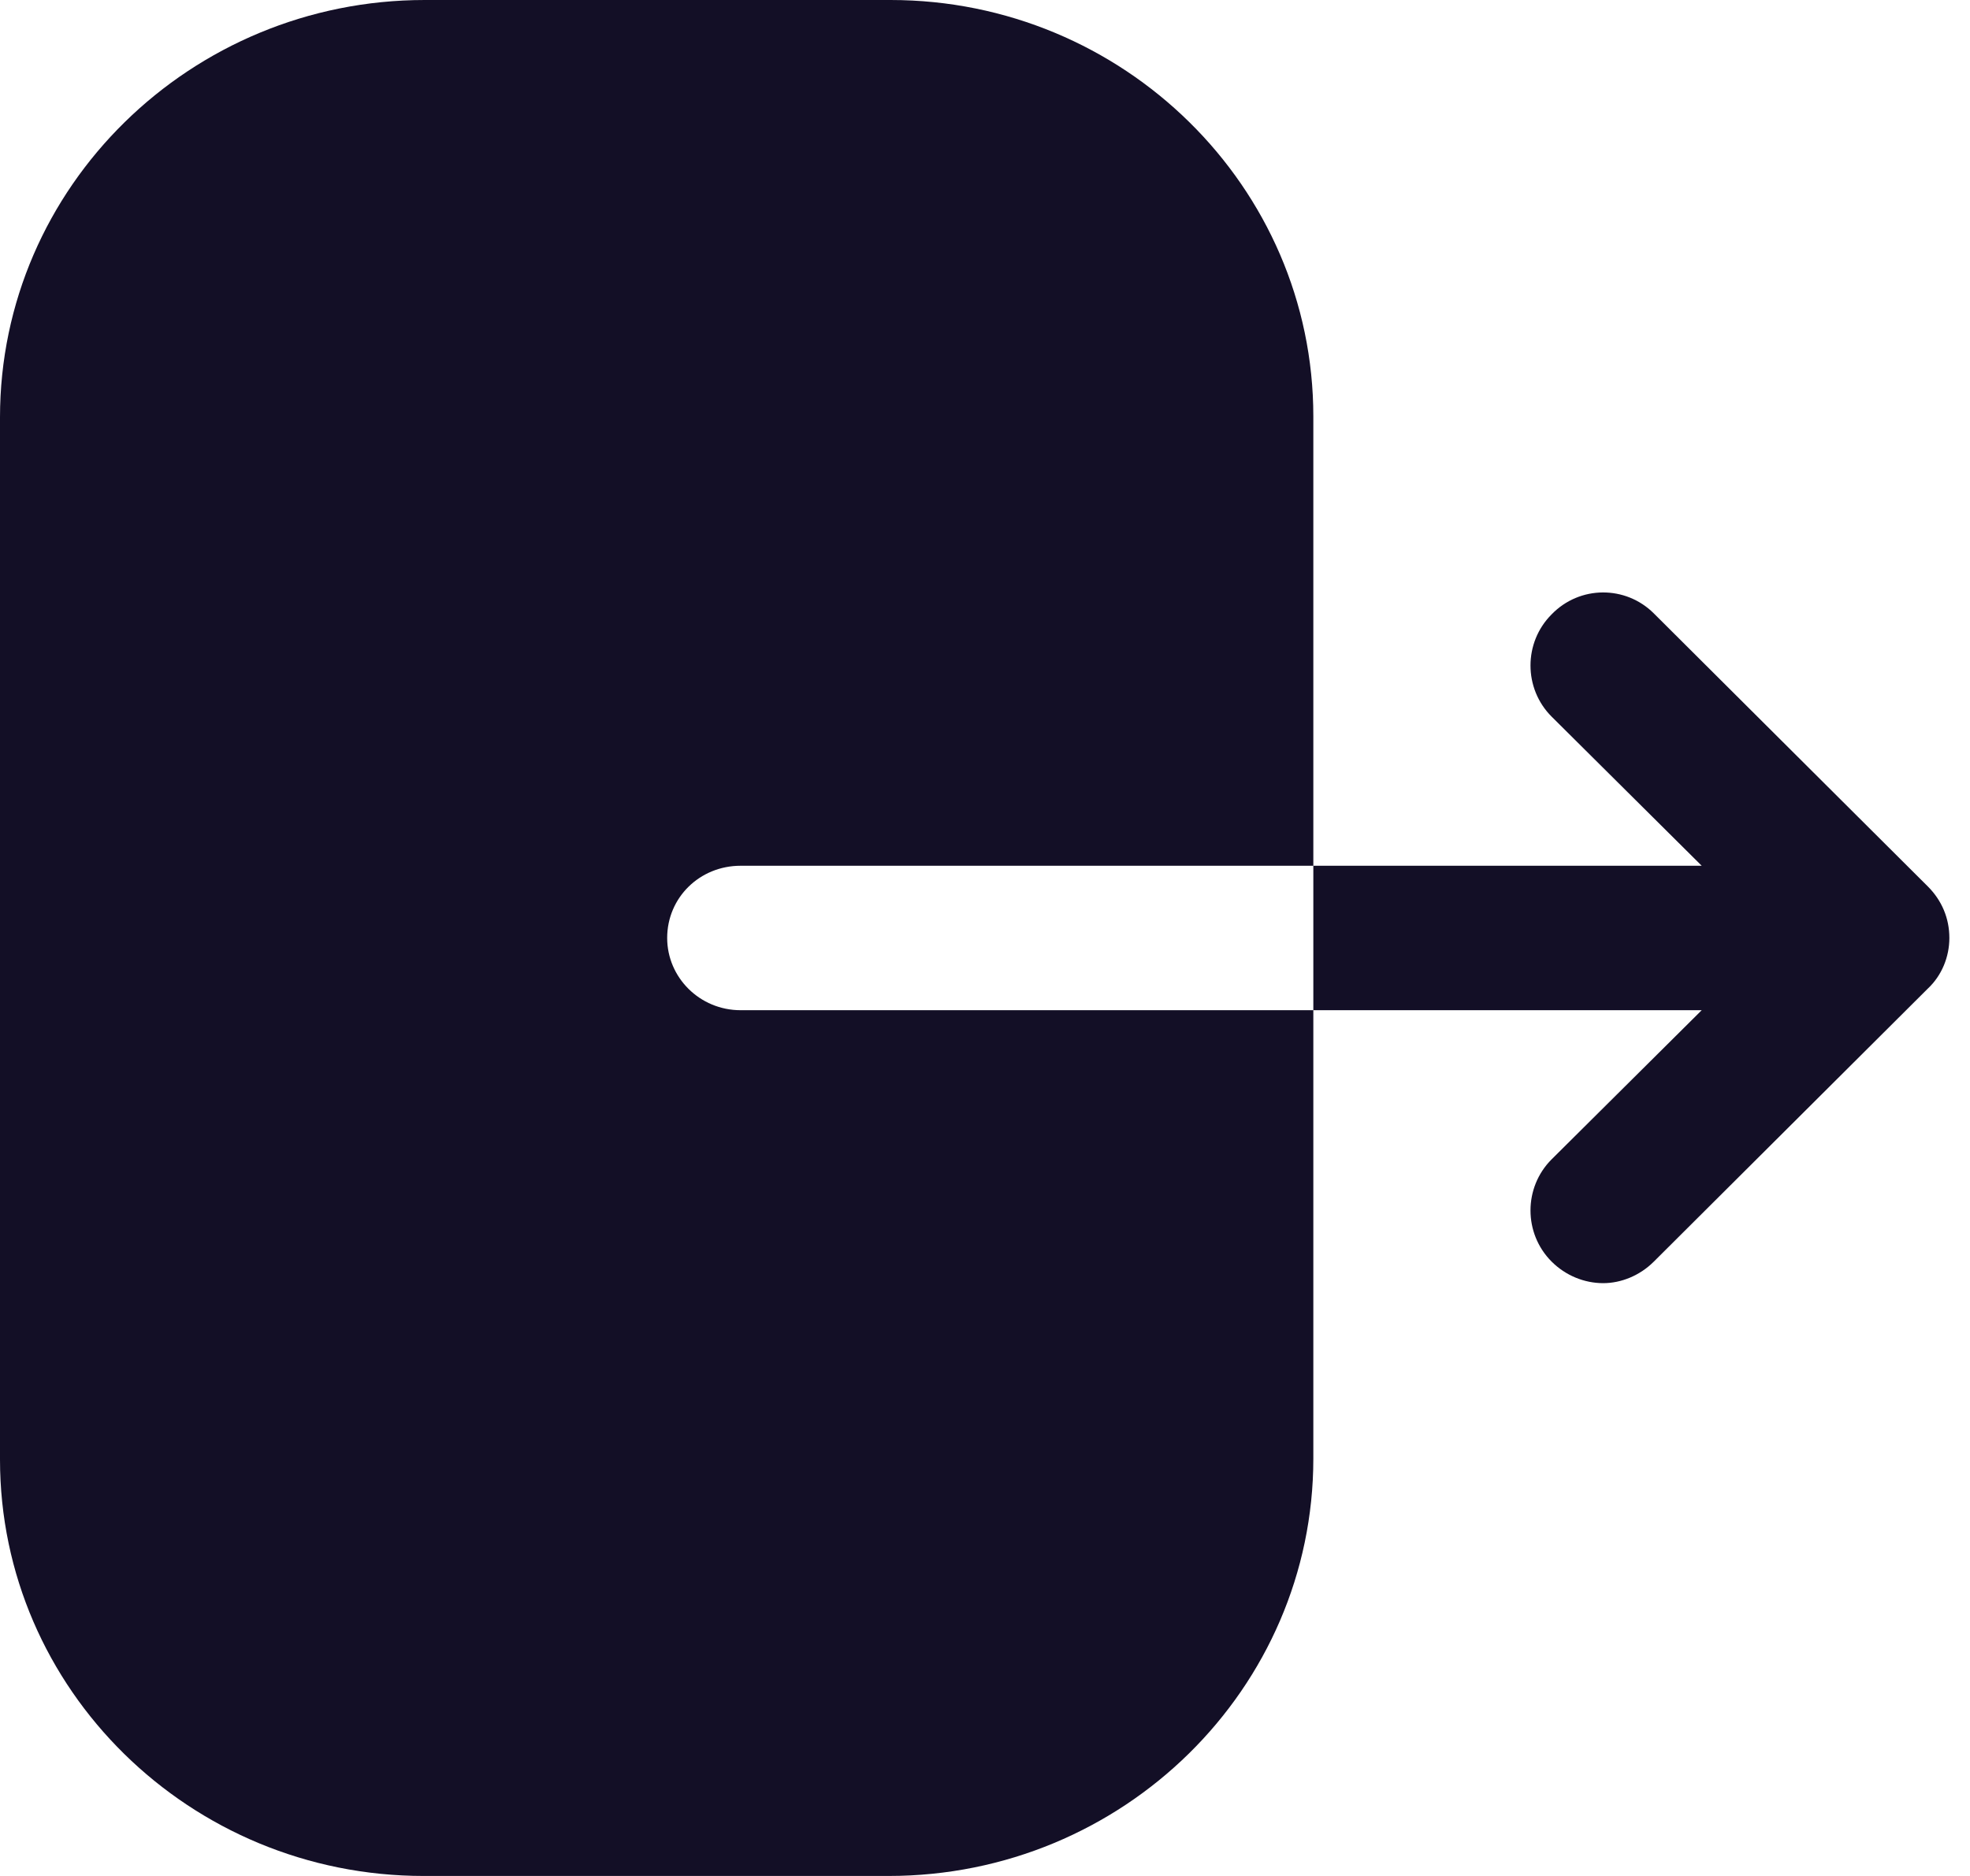
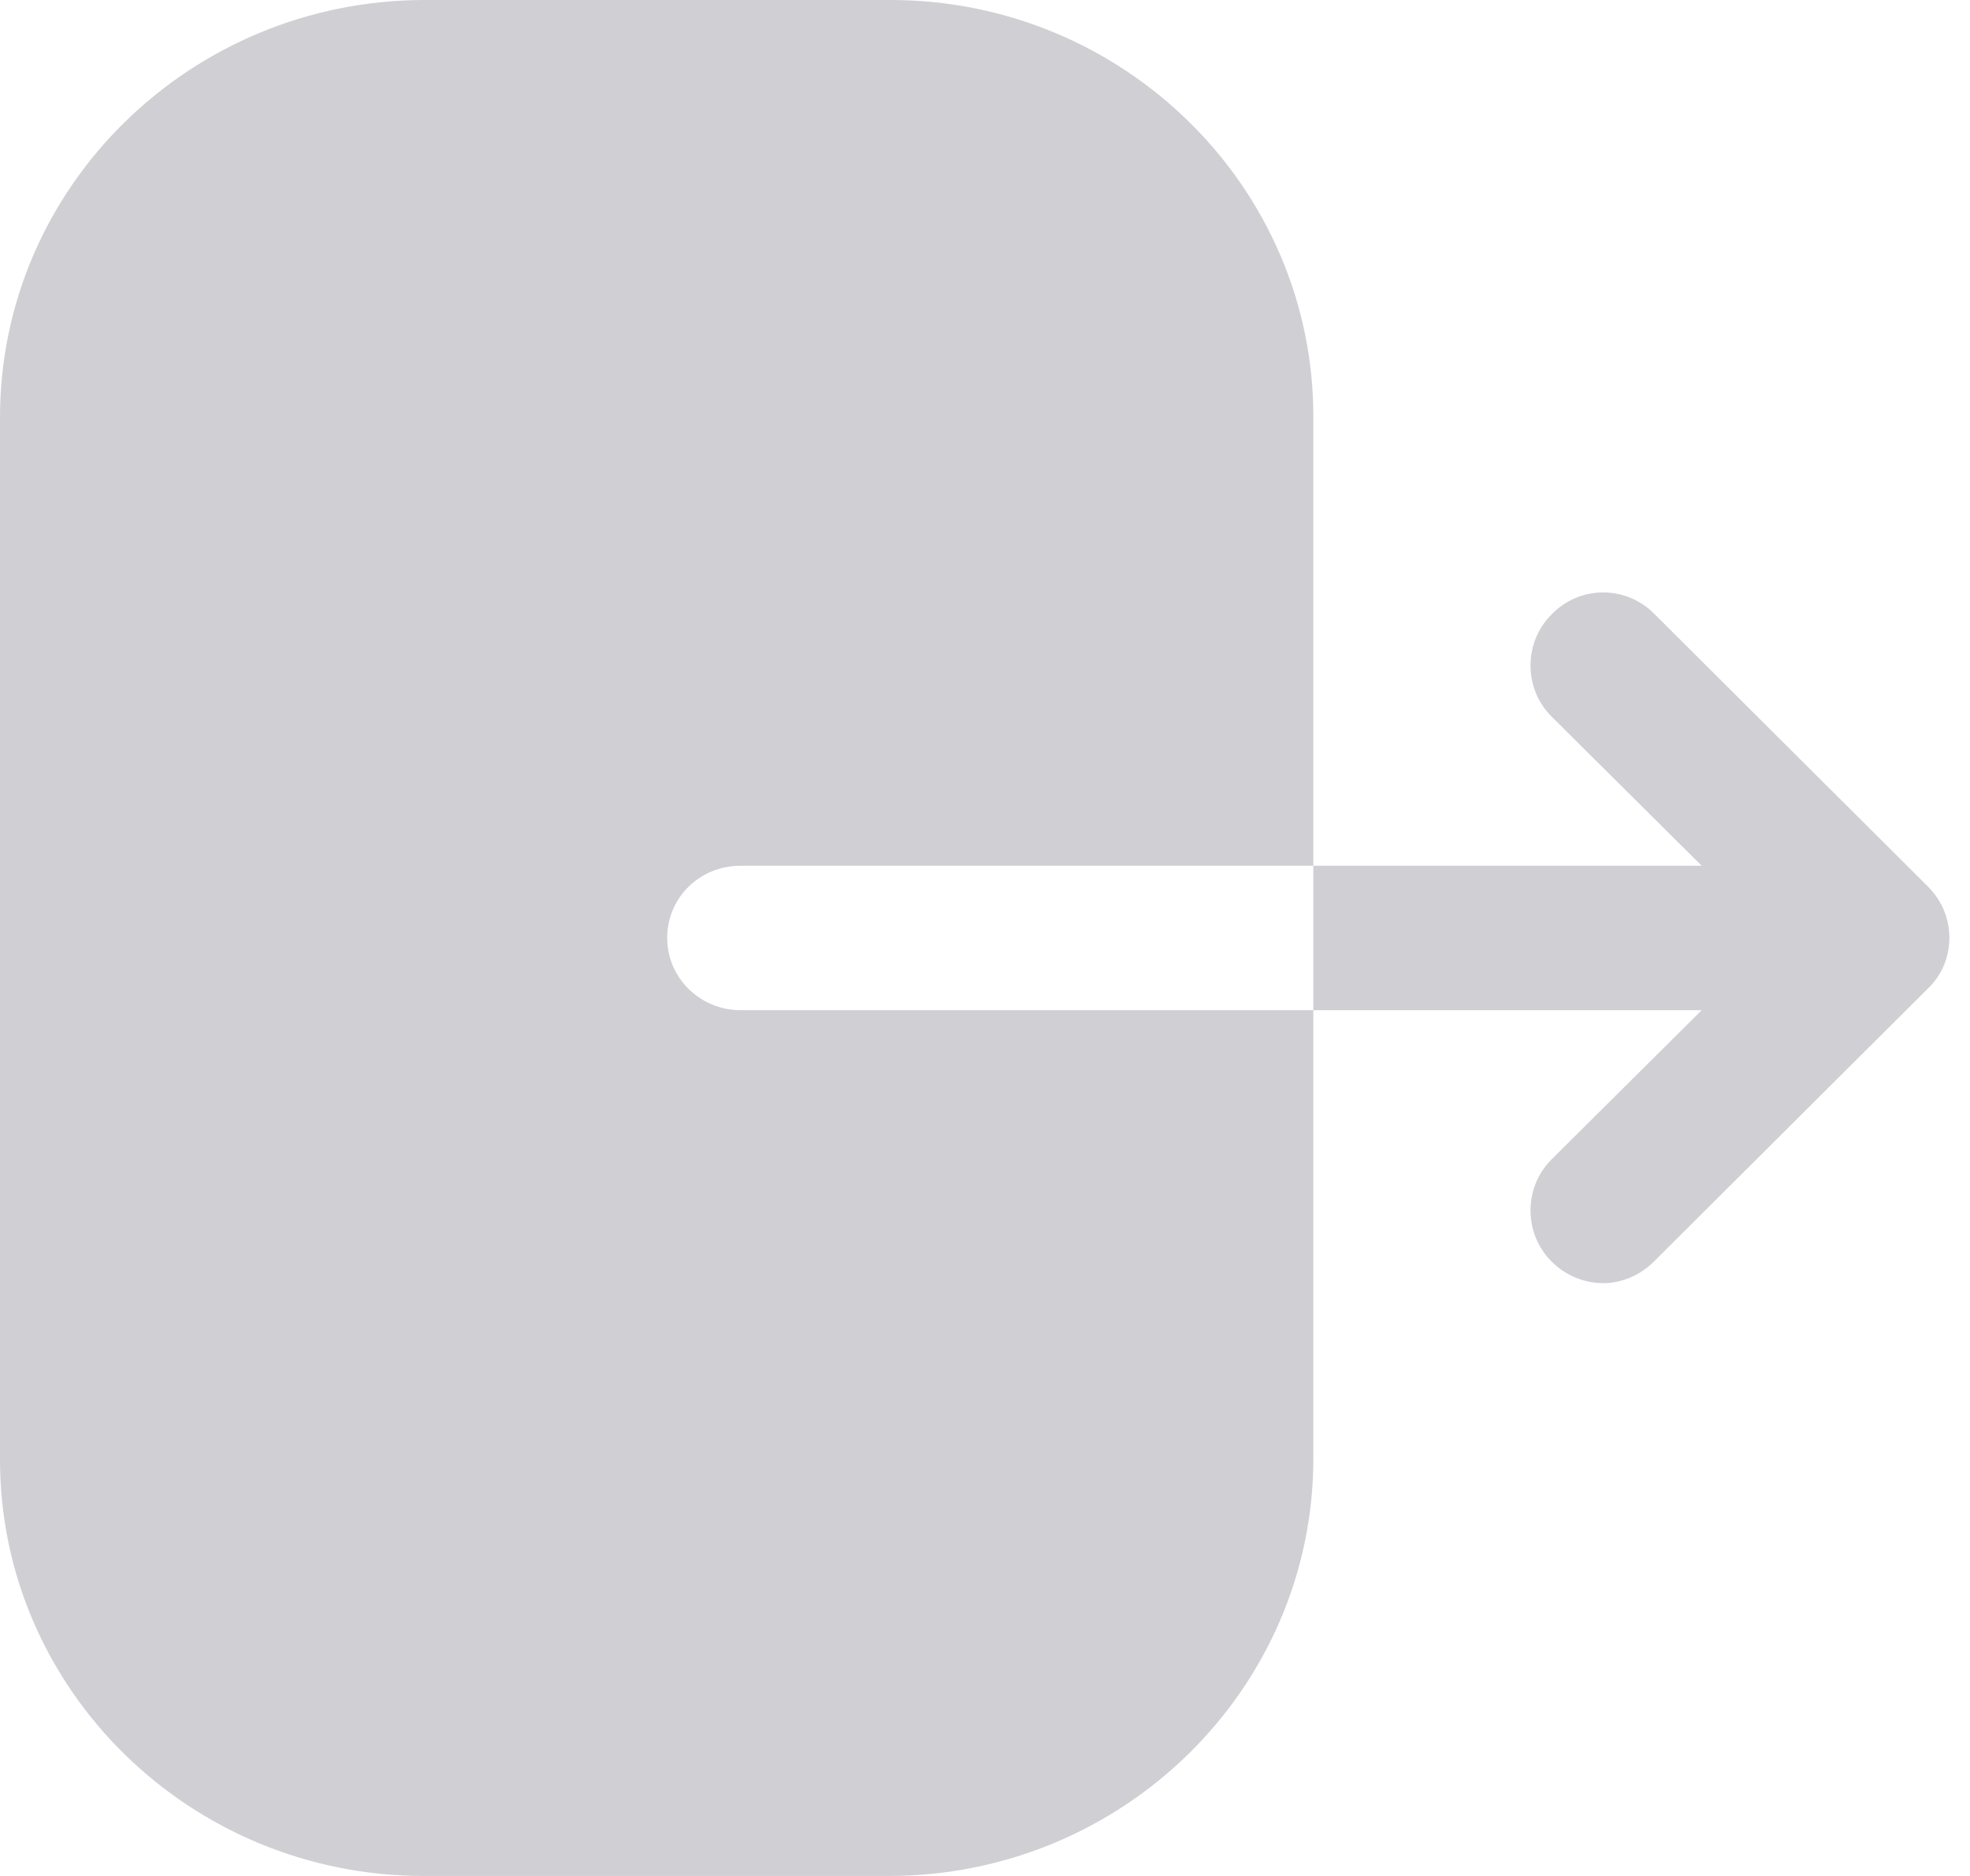
<svg xmlns="http://www.w3.org/2000/svg" width="21" height="20" viewBox="0 0 21 20" fill="none">
-   <path fill-rule="evenodd" clip-rule="evenodd" d="M7.895 9.23C7.458 9.23 7.112 9.57 7.112 10C7.112 10.42 7.458 10.77 7.895 10.77H14V15.55C14 18 11.975 20 9.472 20H4.517C2.025 20 0 18.01 0 15.56V4.45C0 1.99 2.035 0 4.528 0H9.493C11.975 0 14 1.99 14 4.44V9.23H7.895ZM17.63 6.54L20.55 9.45C20.7 9.6 20.78 9.79 20.78 10C20.78 10.2 20.7 10.4 20.55 10.54L17.63 13.45C17.48 13.6 17.28 13.68 17.09 13.68C16.89 13.68 16.69 13.6 16.54 13.45C16.24 13.15 16.24 12.66 16.54 12.36L18.14 10.77H14V9.23H18.14L16.54 7.64C16.24 7.34 16.24 6.85 16.54 6.55C16.84 6.24 17.33 6.24 17.63 6.54Z" fill="#130F26" />
+   <g opacity="0.2">
+     <path fill-rule="evenodd" clip-rule="evenodd" d="M7.895 9.23C7.458 9.23 7.112 9.57 7.112 10C7.112 10.42 7.458 10.77 7.895 10.77H14V15.55C14 18 11.975 20 9.472 20H4.517C2.025 20 0 18.01 0 15.56V4.45C0 1.99 2.035 0 4.528 0H9.493C11.975 0 14 1.99 14 4.44V9.23H7.895ZM17.63 6.54L20.55 9.45C20.7 9.6 20.78 9.79 20.78 10C20.78 10.2 20.7 10.4 20.55 10.54L17.63 13.45C17.48 13.6 17.28 13.68 17.09 13.68C16.89 13.68 16.69 13.6 16.54 13.45C16.24 13.15 16.24 12.66 16.54 12.36L18.14 10.77H14V9.23H18.14L16.54 7.64C16.24 7.34 16.24 6.85 16.54 6.55C16.84 6.24 17.33 6.24 17.63 6.54Z" fill="#130F26" />
+   </g>
</svg>
